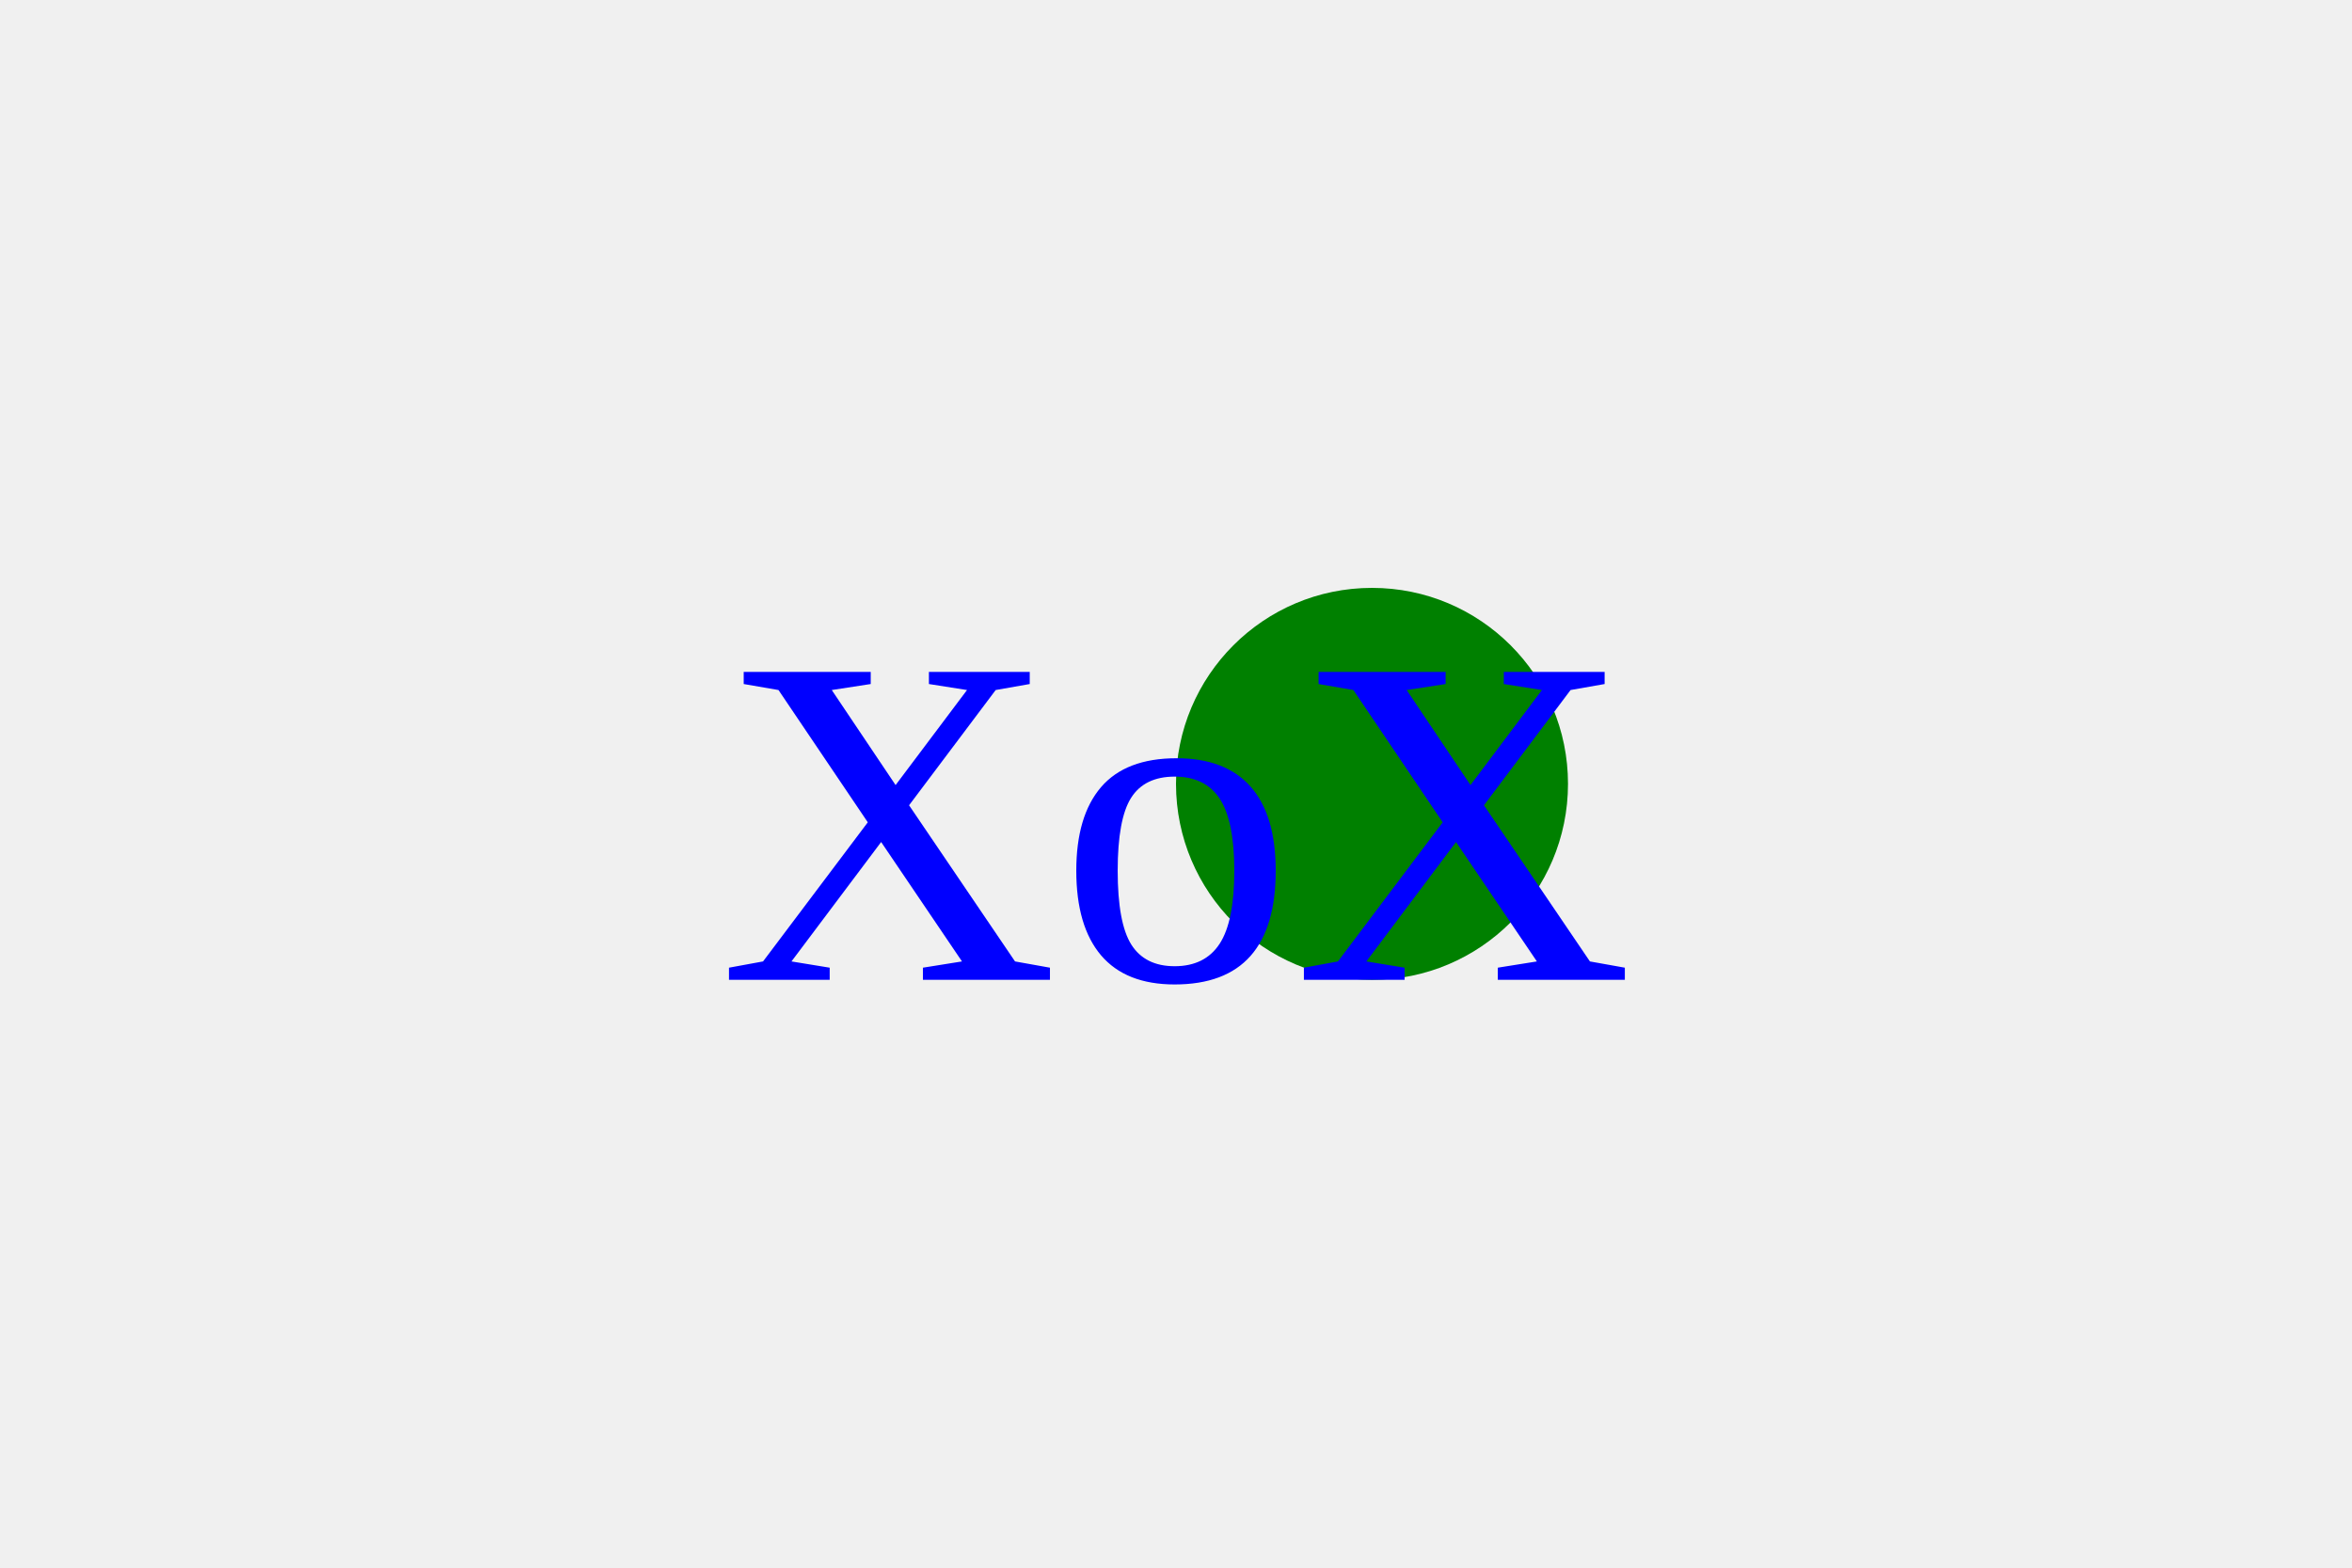
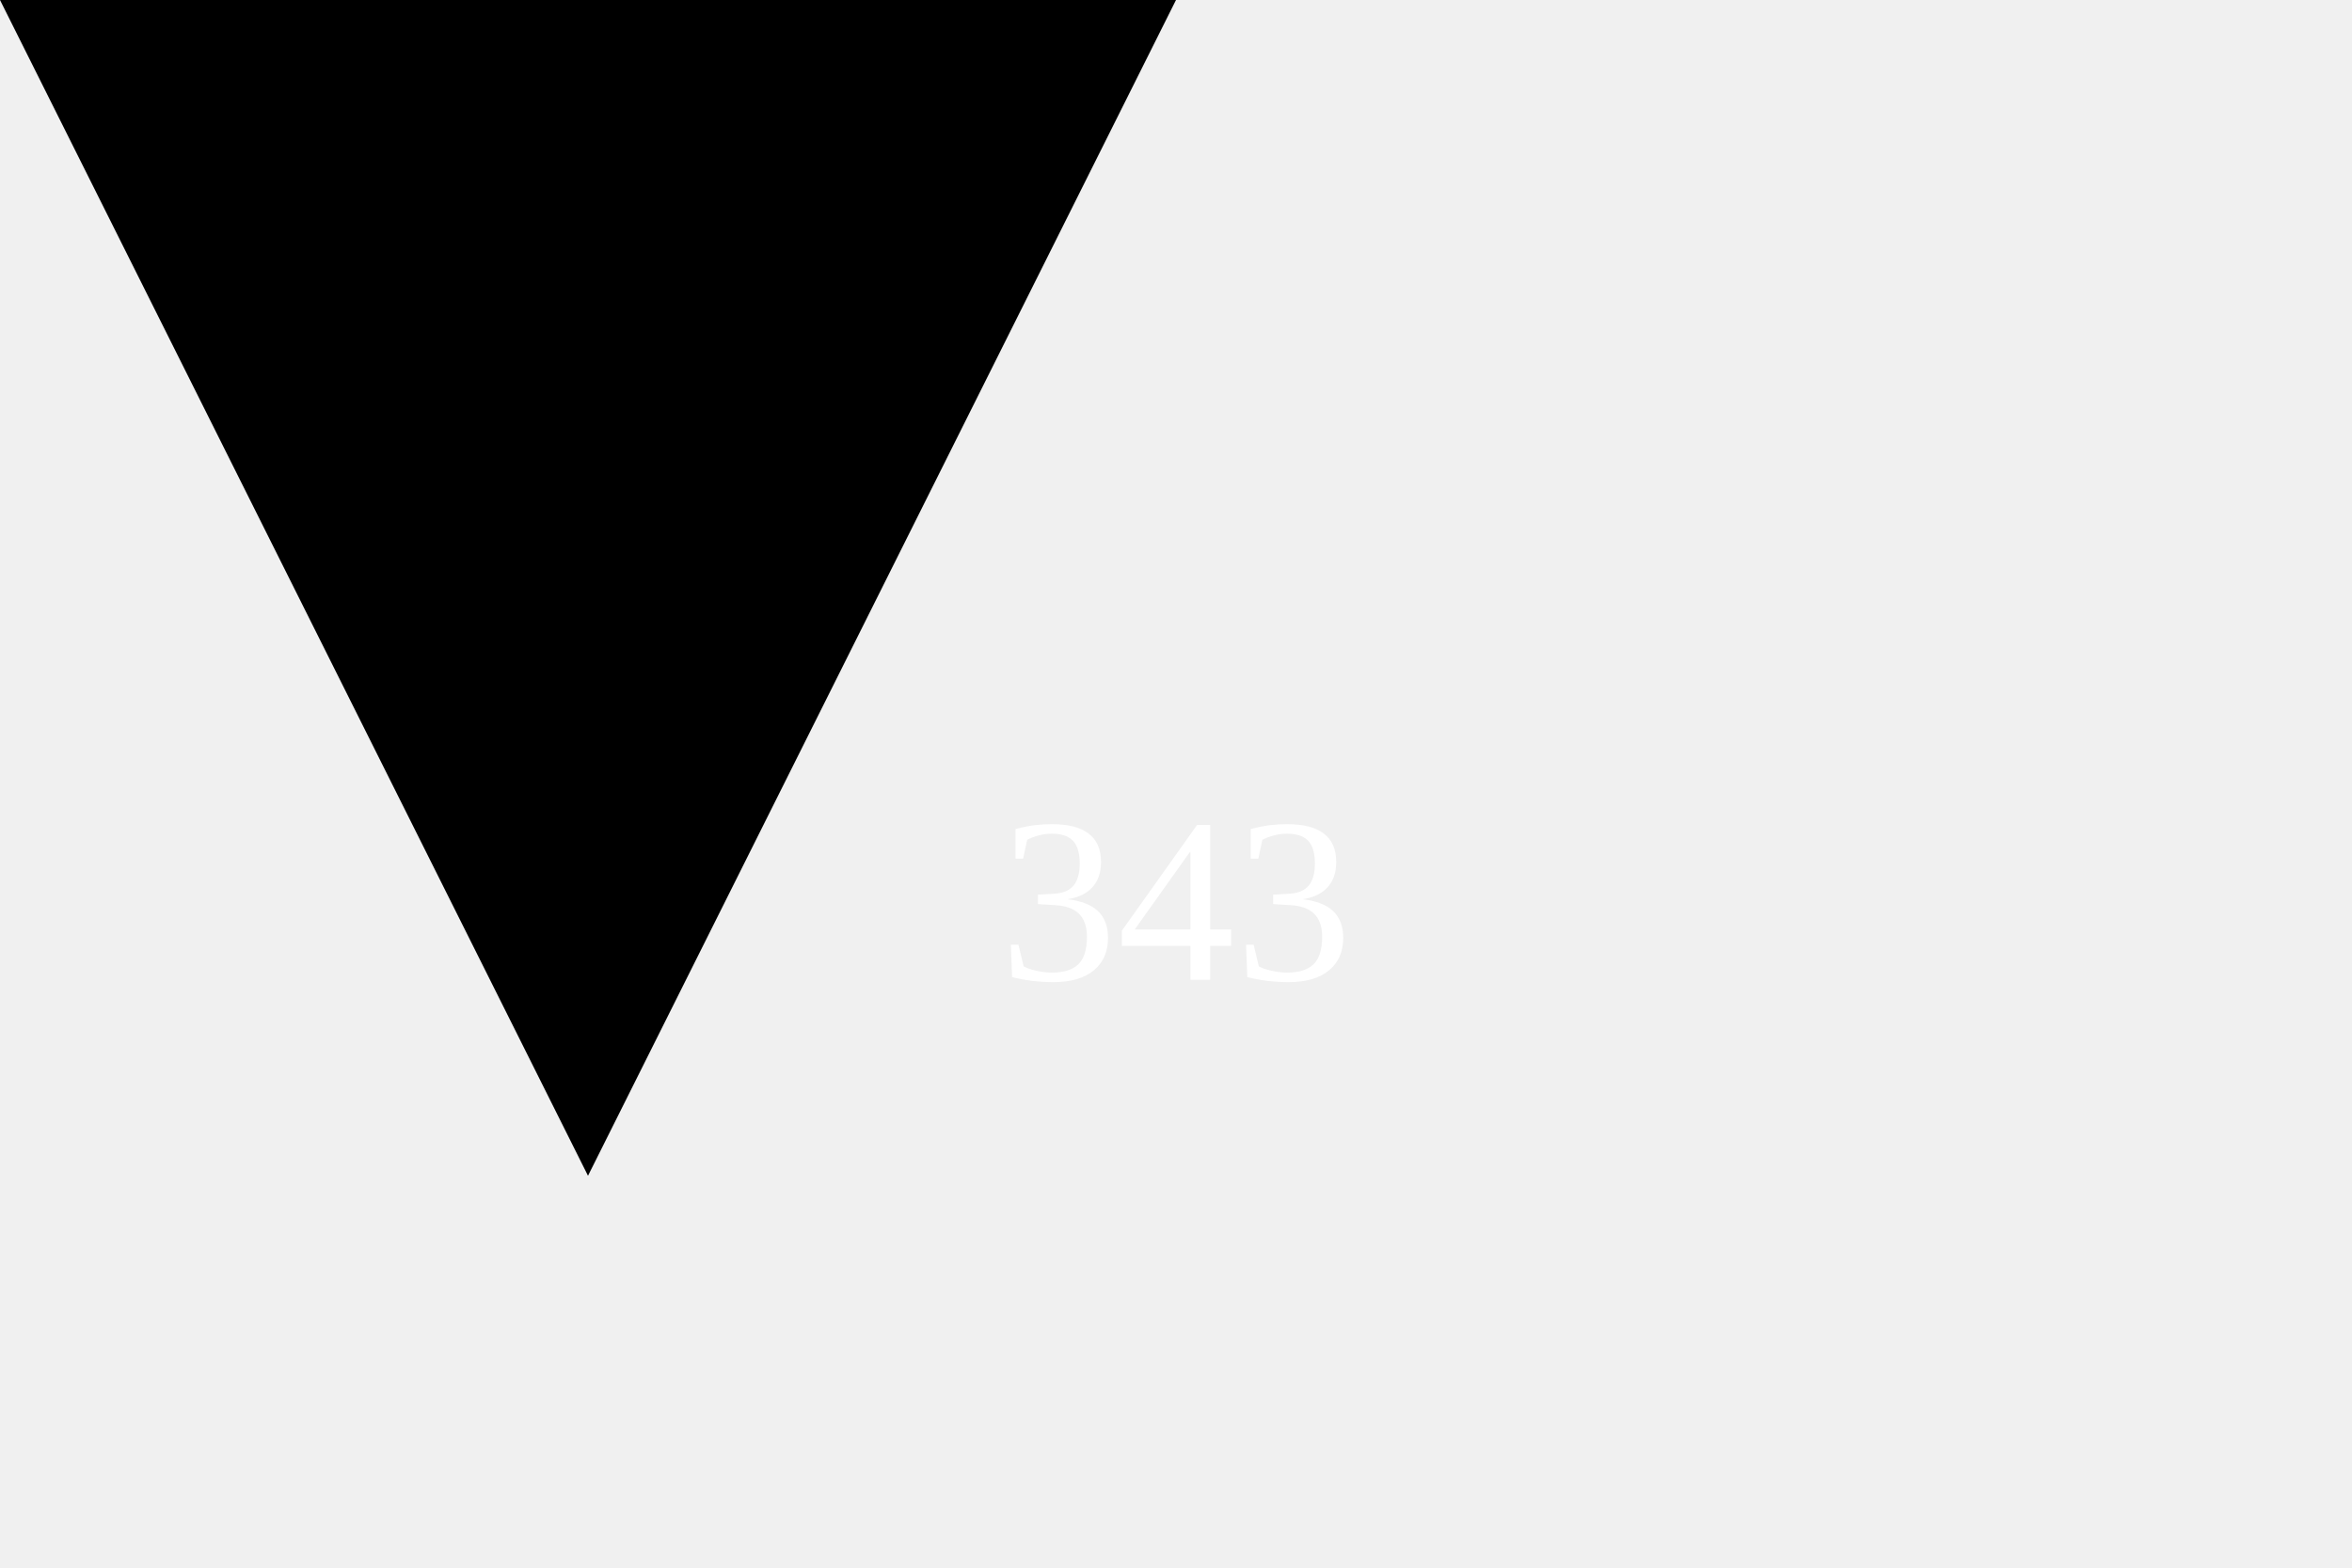
<svg xmlns="http://www.w3.org/2000/svg" version="1.1" width="300" height="200" viewBox="0 0 300 200">
-   <circle cx="175" cy="100" r="25" fill="Green" />
-   <text x="150" y="125" font-size="60" text-anchor="middle" fill="Blue">XoX</text>
+   <polygon points="0,0 150,0 75,150" fill="150" />
+   <text x="150" y="125" font-size="30" text-anchor="middle" fill="White">343</text>
</svg>
